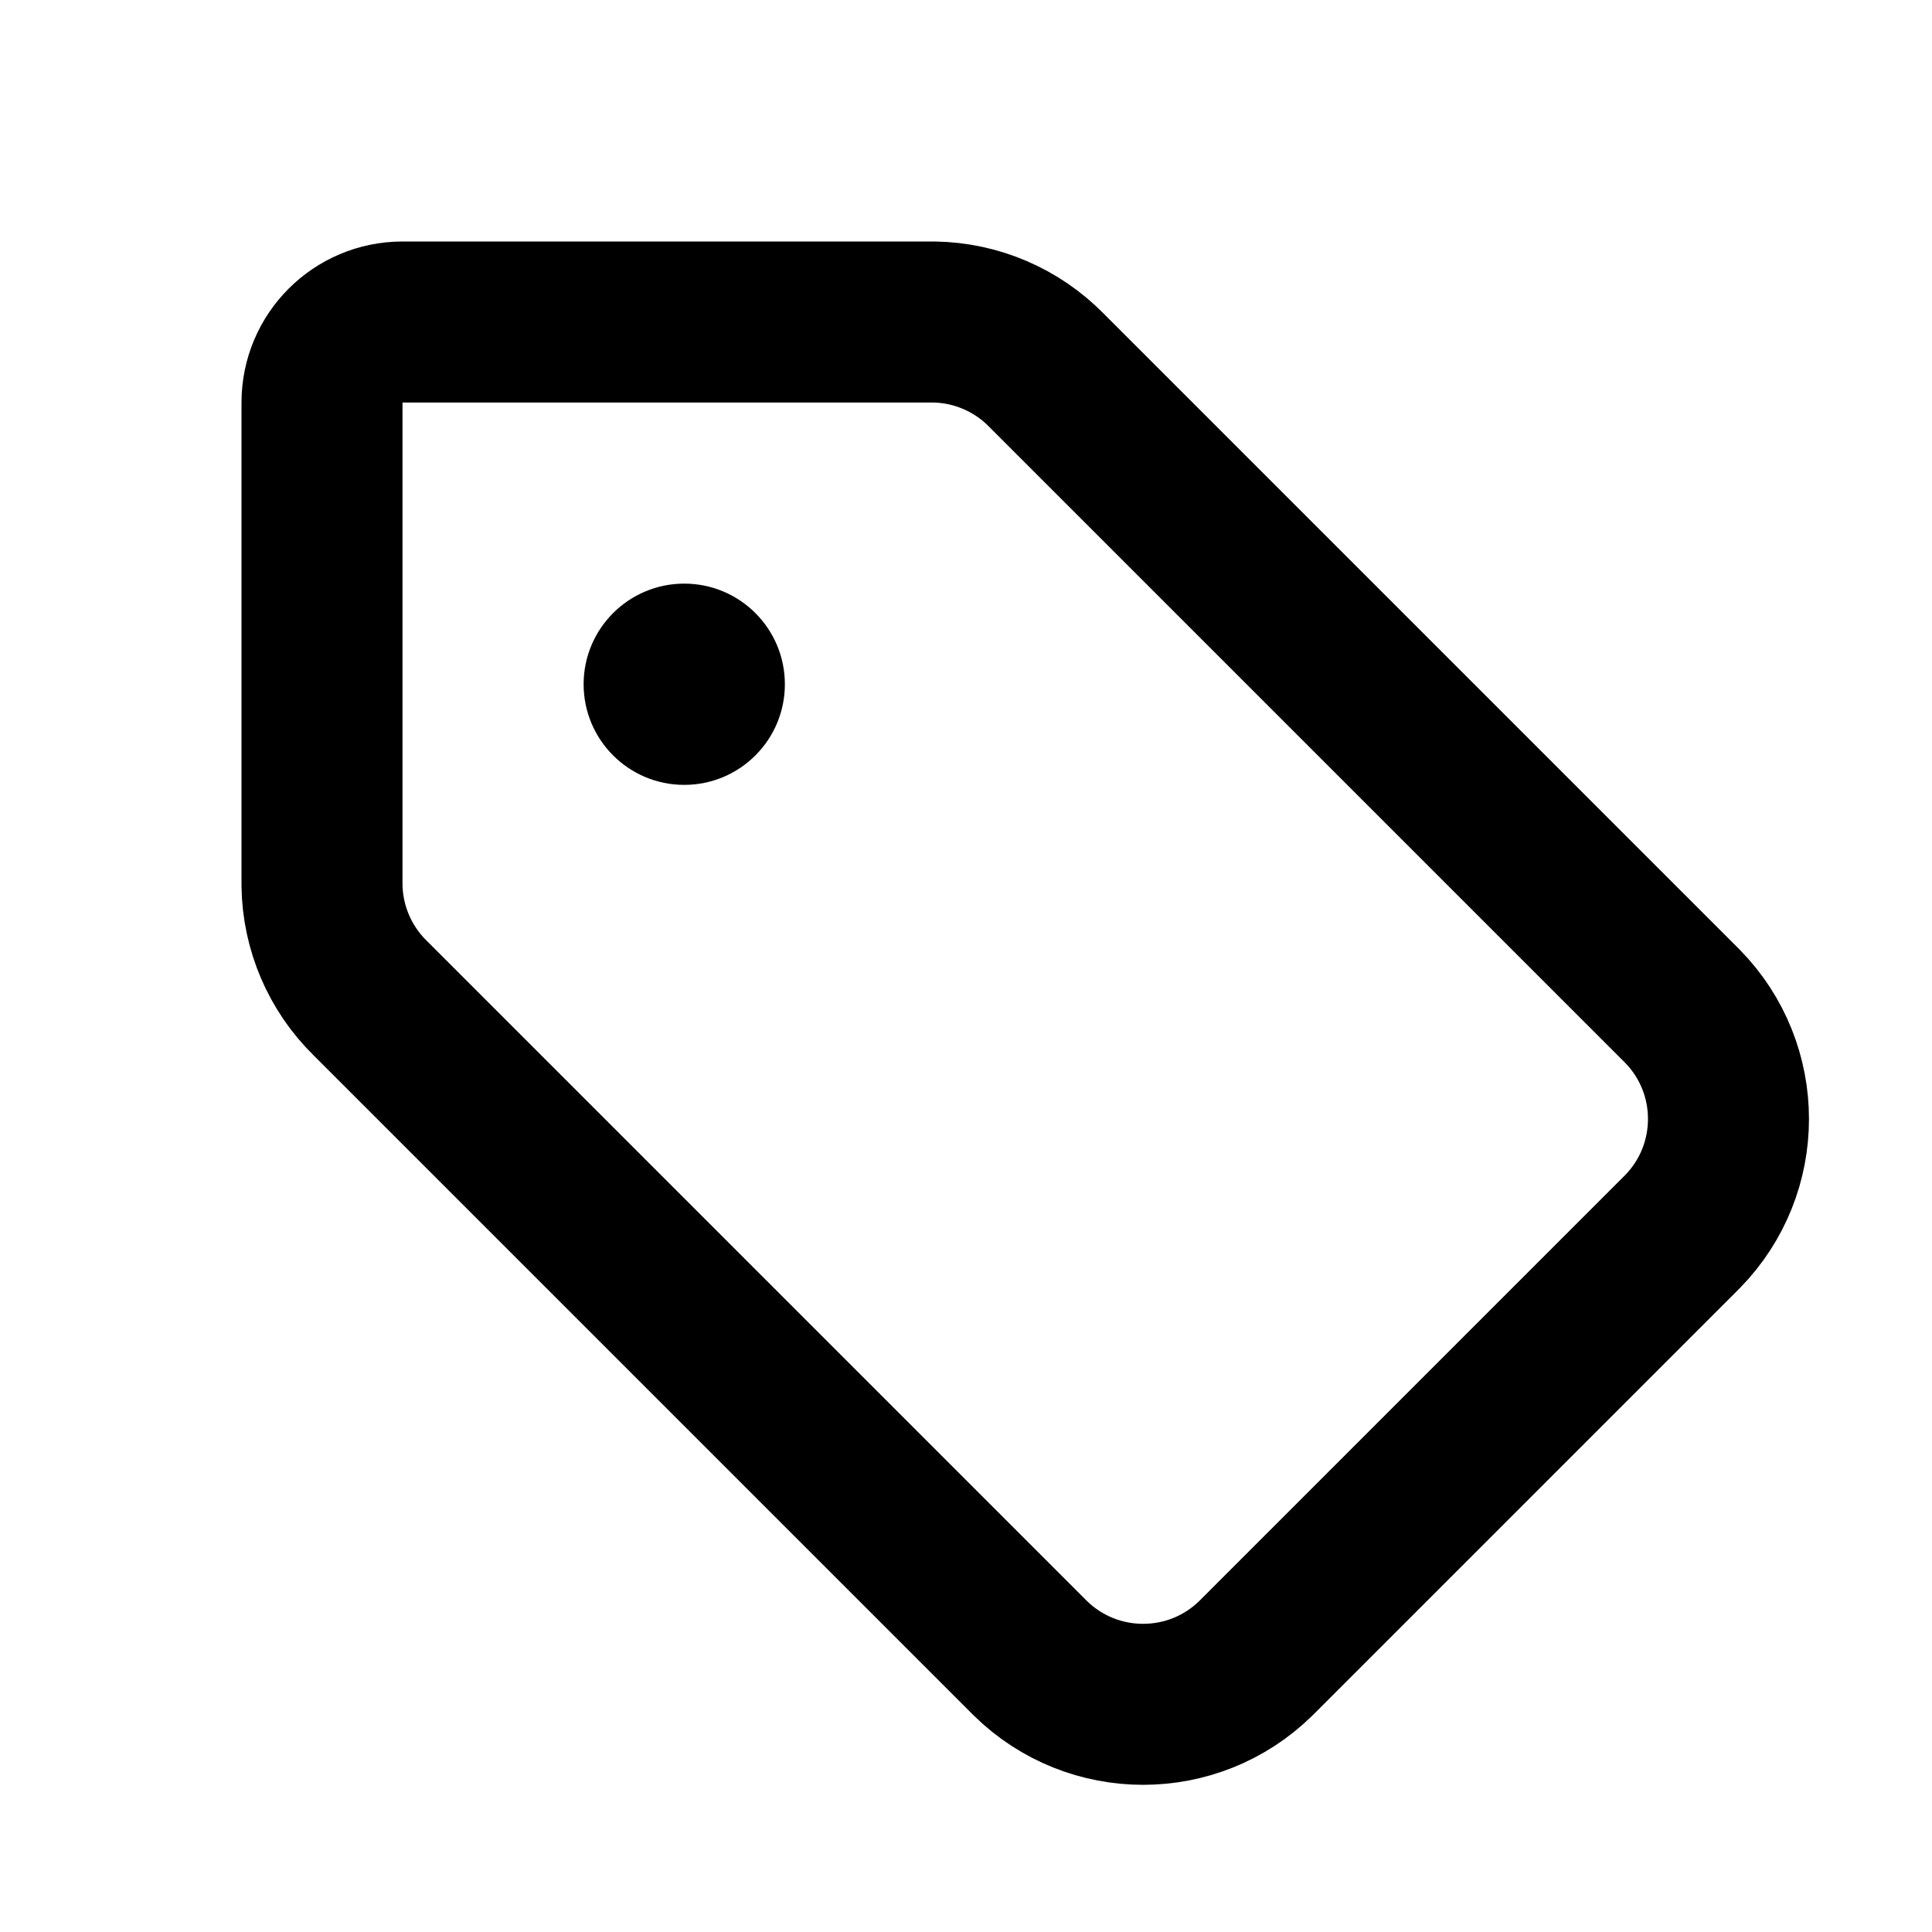
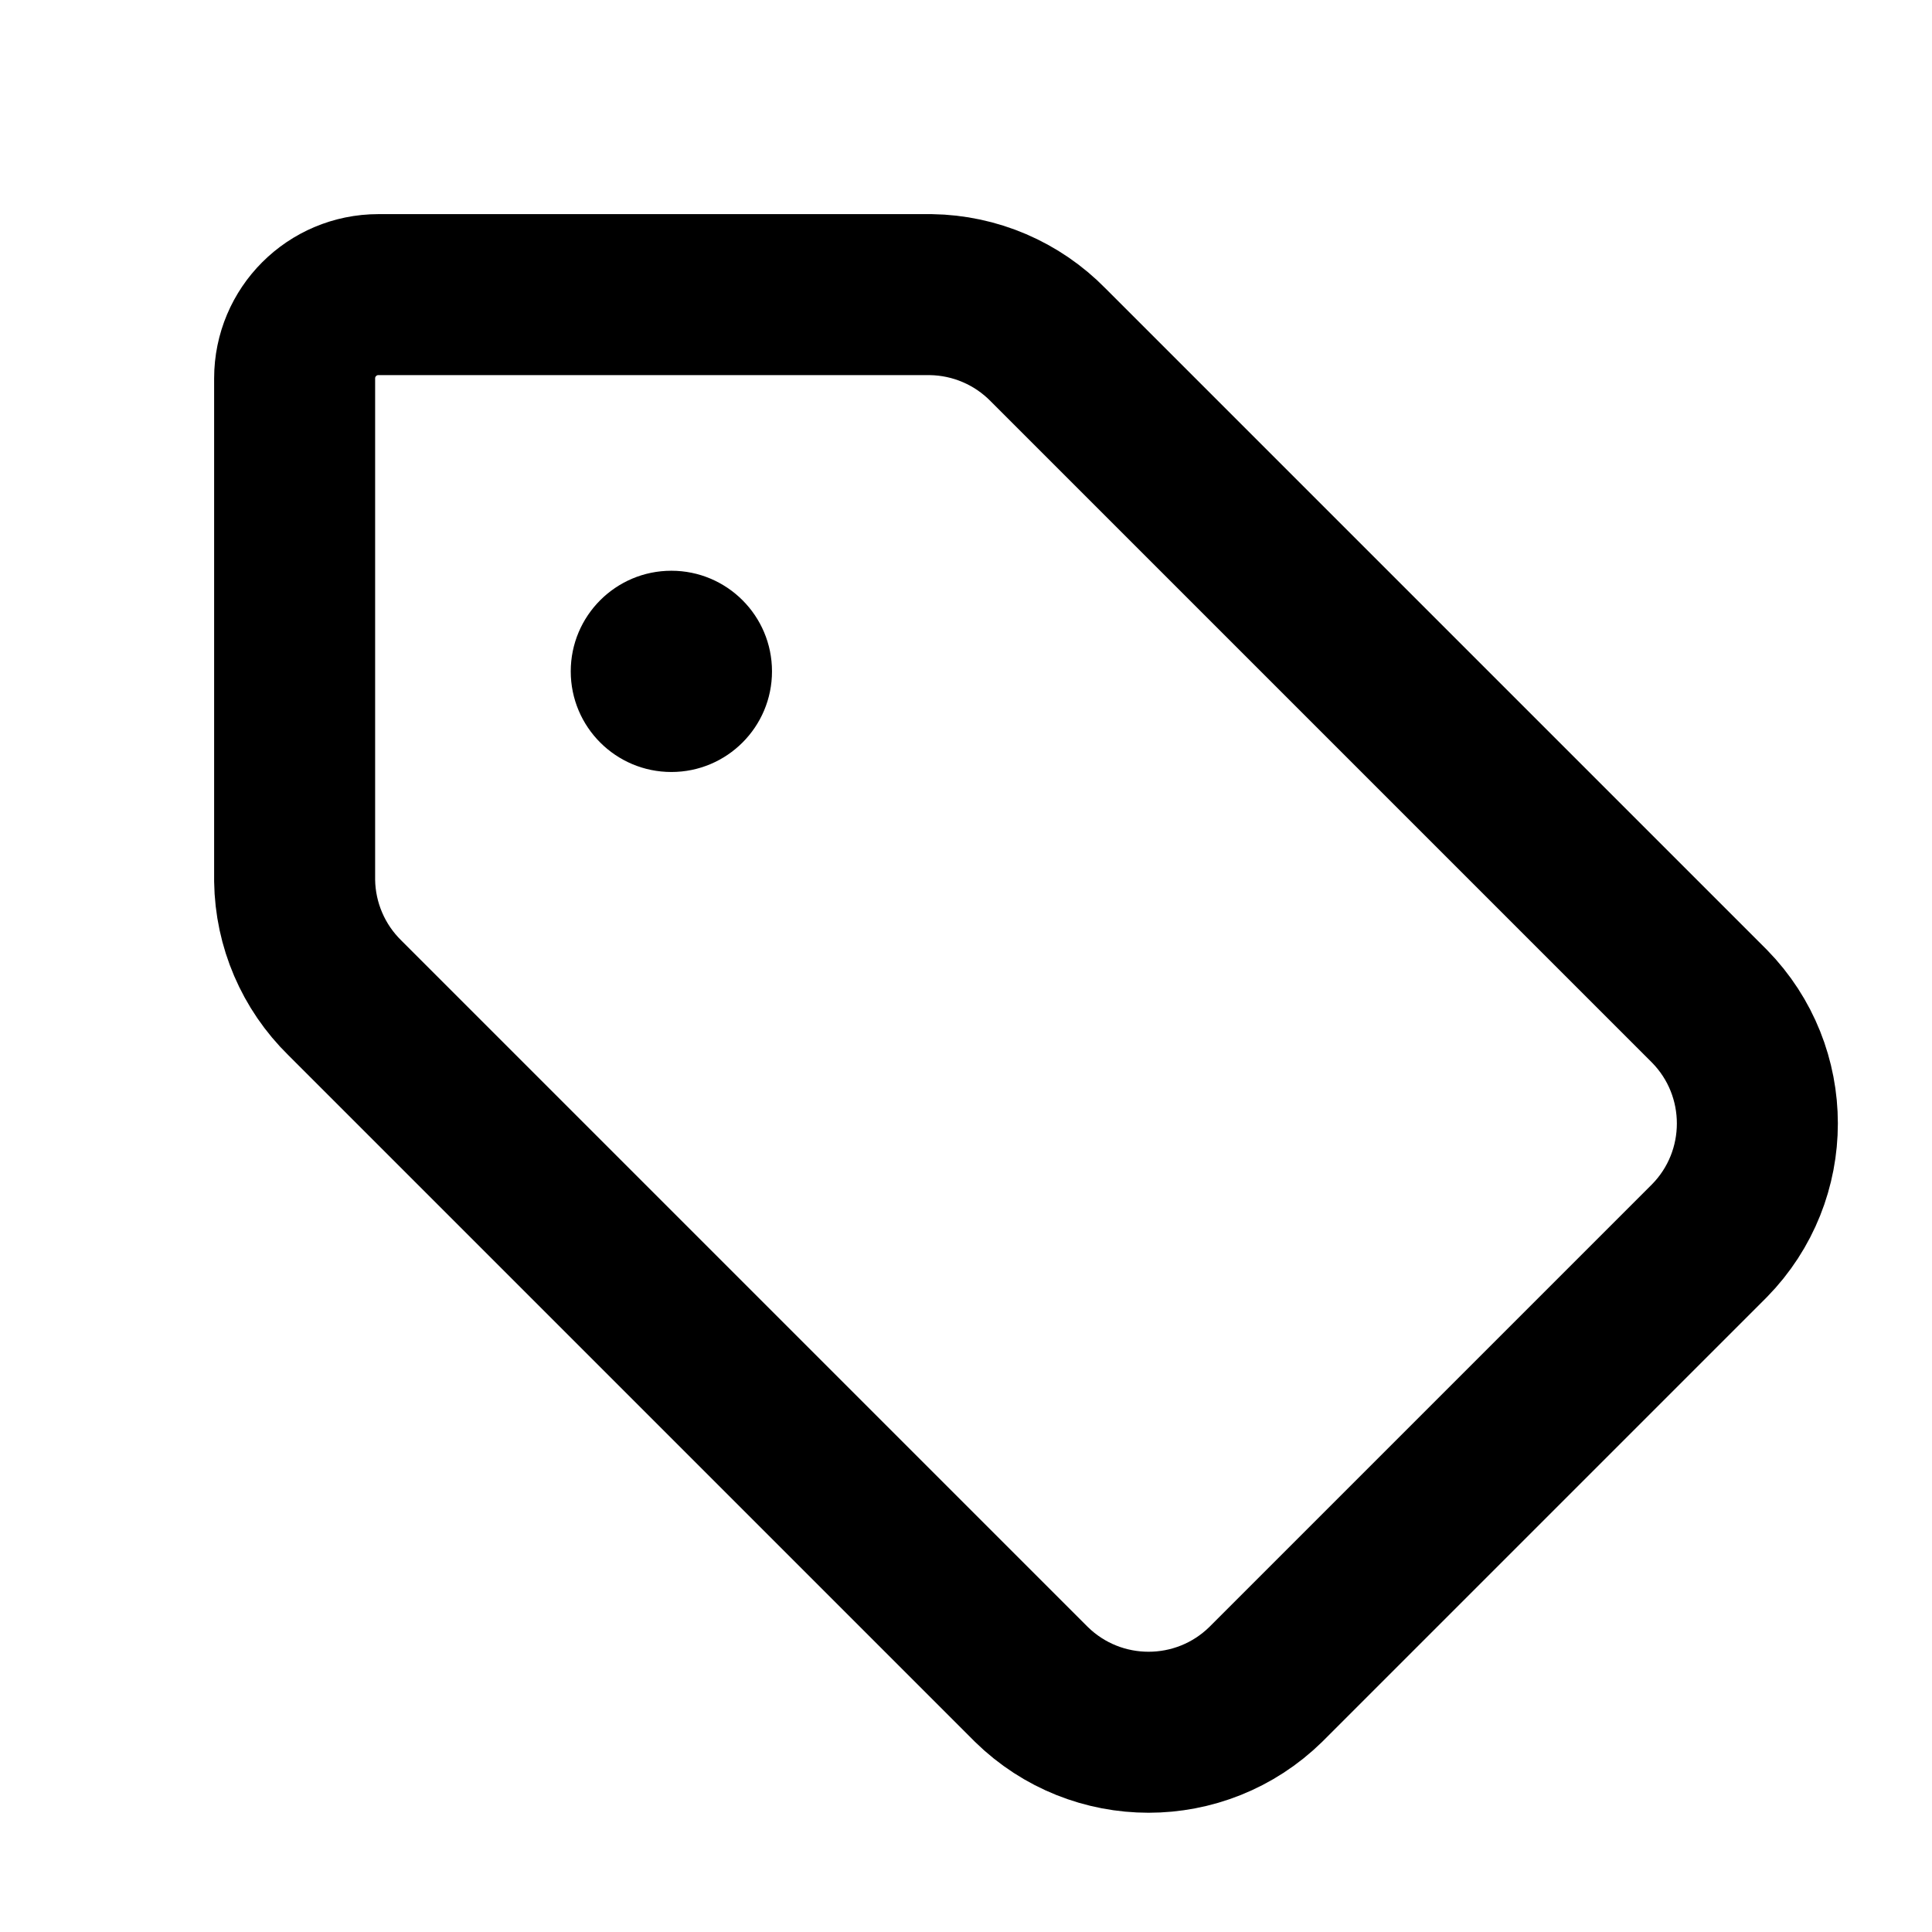
<svg xmlns="http://www.w3.org/2000/svg" viewBox="0 0 24 24" fill="none" stroke="currentColor" stroke-width="2" stroke-linecap="round" stroke-linejoin="round">
-   <path d="M4 5a1 1 0 0 1 1-1h6.6a2 2 0 0 1 1.4 0.6l7.9 7.9a2 2 0 0 1 0 2.8l-5.3 5.3a2 2 0 0 1-2.8 0L4.6 12.4A2 2 0 0 1 4 11z" />
-   <circle cx="8.5" cy="8.5" r="1.25" fill="currentColor" stroke="none" />
+   <path d="M3.66 4.7a1.04 1.04 0 0 1 1.04-1.04h6.864a2.08 2.08 0 0 1 1.456 0.624l8.216 8.216a2.08 2.08 0 0 1 0 2.912l-5.512 5.512a2.08 2.08 0 0 1-2.912 0L4.284 12.396A2.08 2.08 0 0 1 3.66 10.94z" />
+   <circle cx="8.34" cy="8.34" r="1.25" fill="currentColor" stroke="none" />
</svg>
